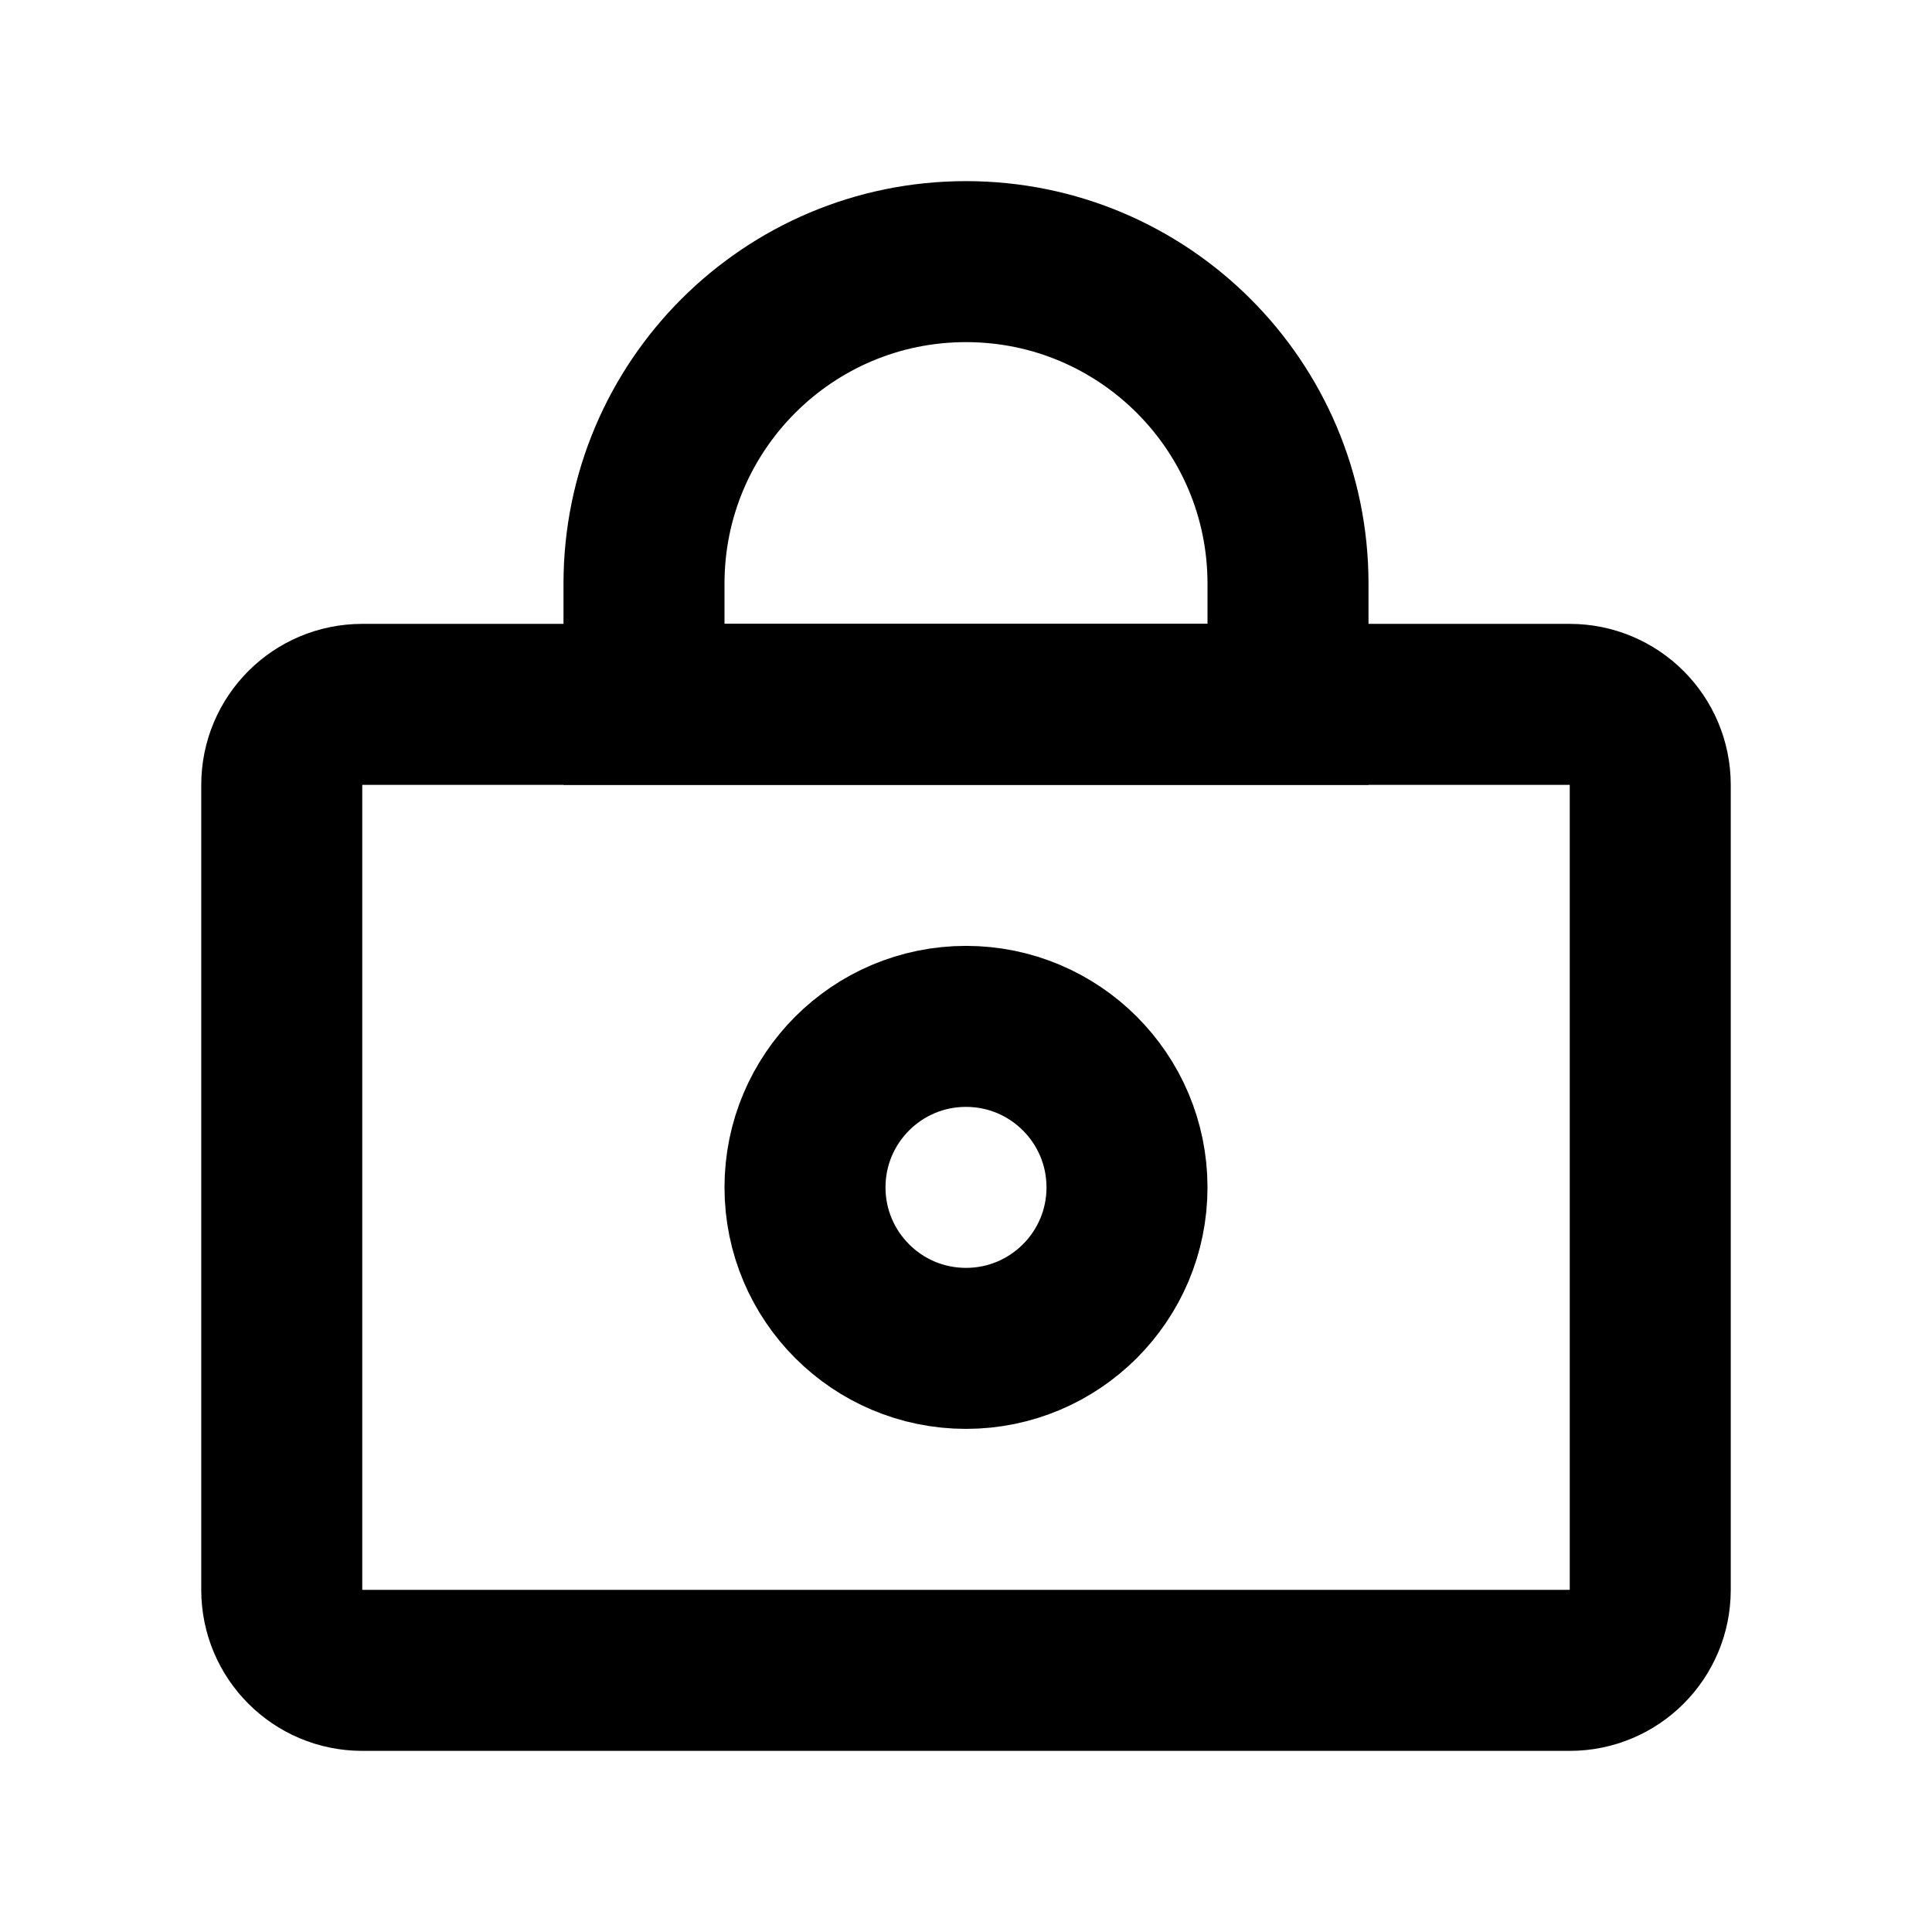
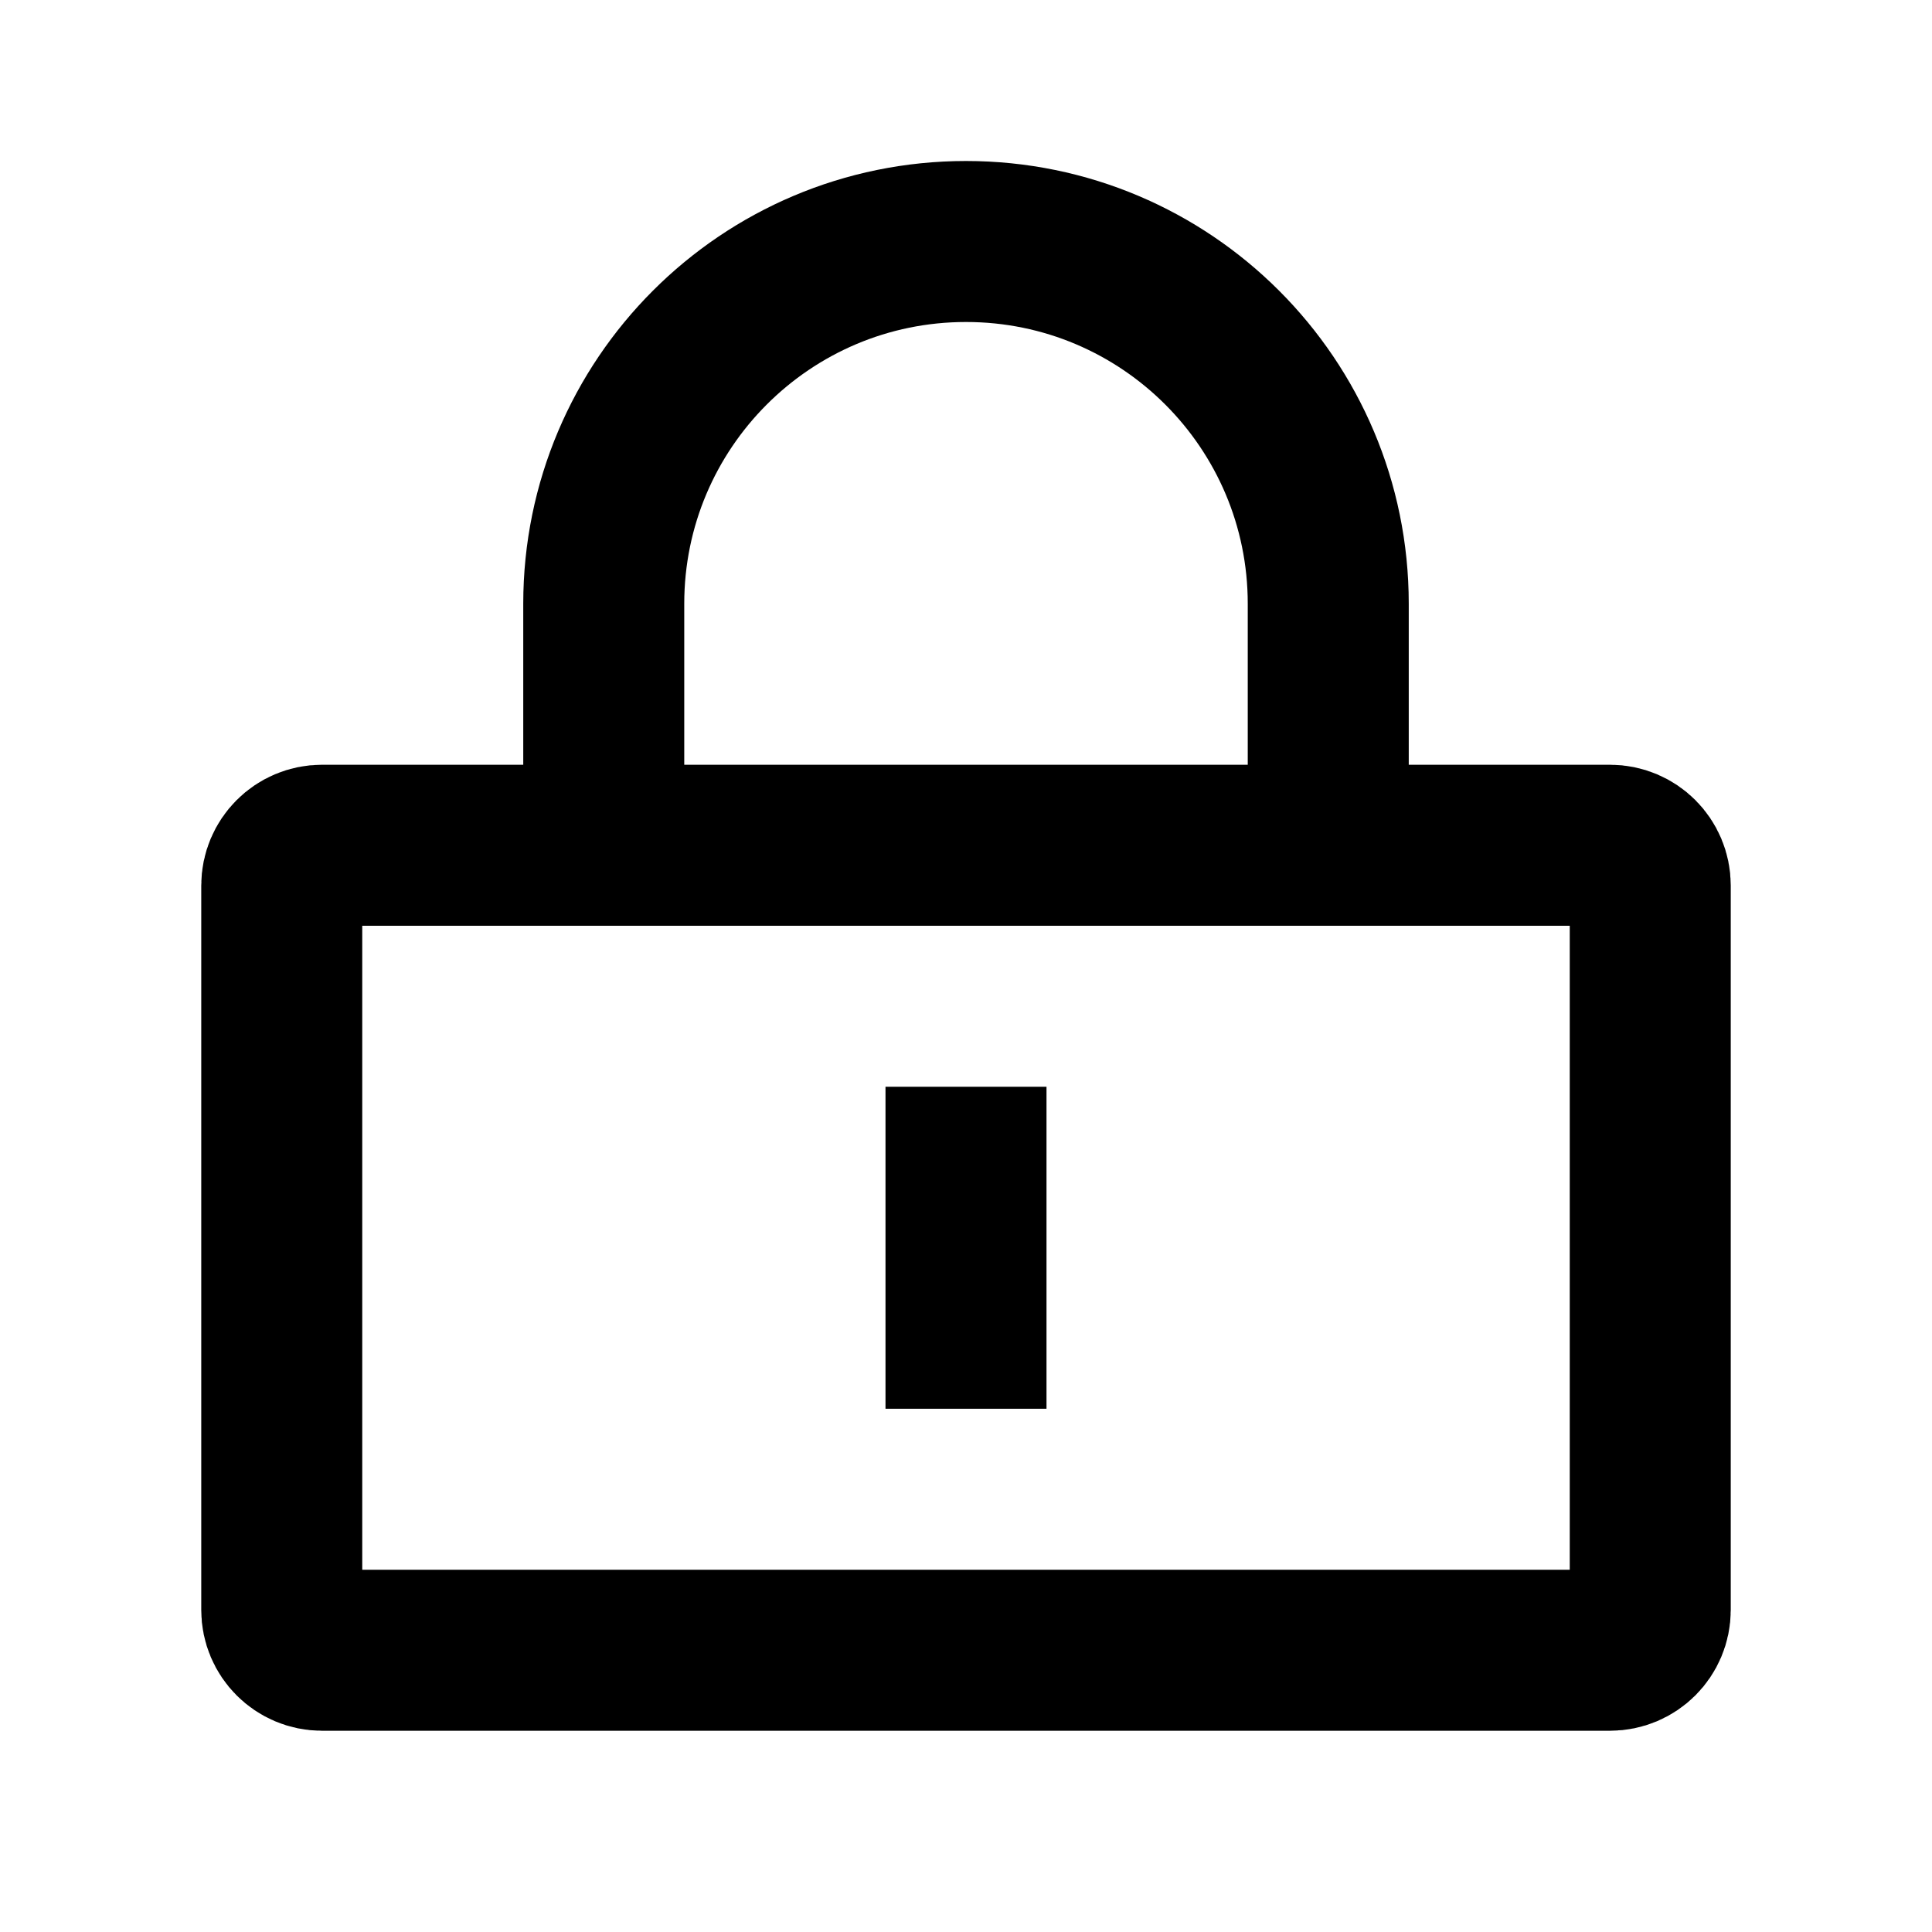
<svg xmlns="http://www.w3.org/2000/svg" width="48" height="48" viewBox="0 0 48 48" fill="none" stroke="currentColor" stroke-width="4">
-   <path d="M9 41.5H39C40.105 41.5 41 40.605 41 39.5V19.5C41 18.395 40.105 17.5 39 17.5H9C7.895 17.5 7 18.395 7 19.5V39.5C7 40.605 7.895 41.5 9 41.5Z" stroke-linecap="butt" />
-   <path d="M16 14.5C16 10.082 19.582 6.5 24 6.5C28.418 6.5 32 10.082 32 14.5V17.5H16V14.5Z" stroke-linecap="butt" />
-   <path d="M28 29.5C28 31.709 26.209 33.5 24 33.5C21.791 33.5 20 31.709 20 29.5C20 27.291 21.791 25.5 24 25.5C26.209 25.5 28 27.291 28 29.5Z" stroke-linecap="butt" />
+   <rect x="7" y="21" width="34" height="20" rx="1" stroke-linecap="butt" />
+   <path d="M15 21V15C15 10.029 19.029 6 24 6V6C28.971 6 33 10.029 33 15V15V21" stroke-linecap="butt" />
+   <path d="M24 35V27" stroke-linecap="butt" />
</svg>
